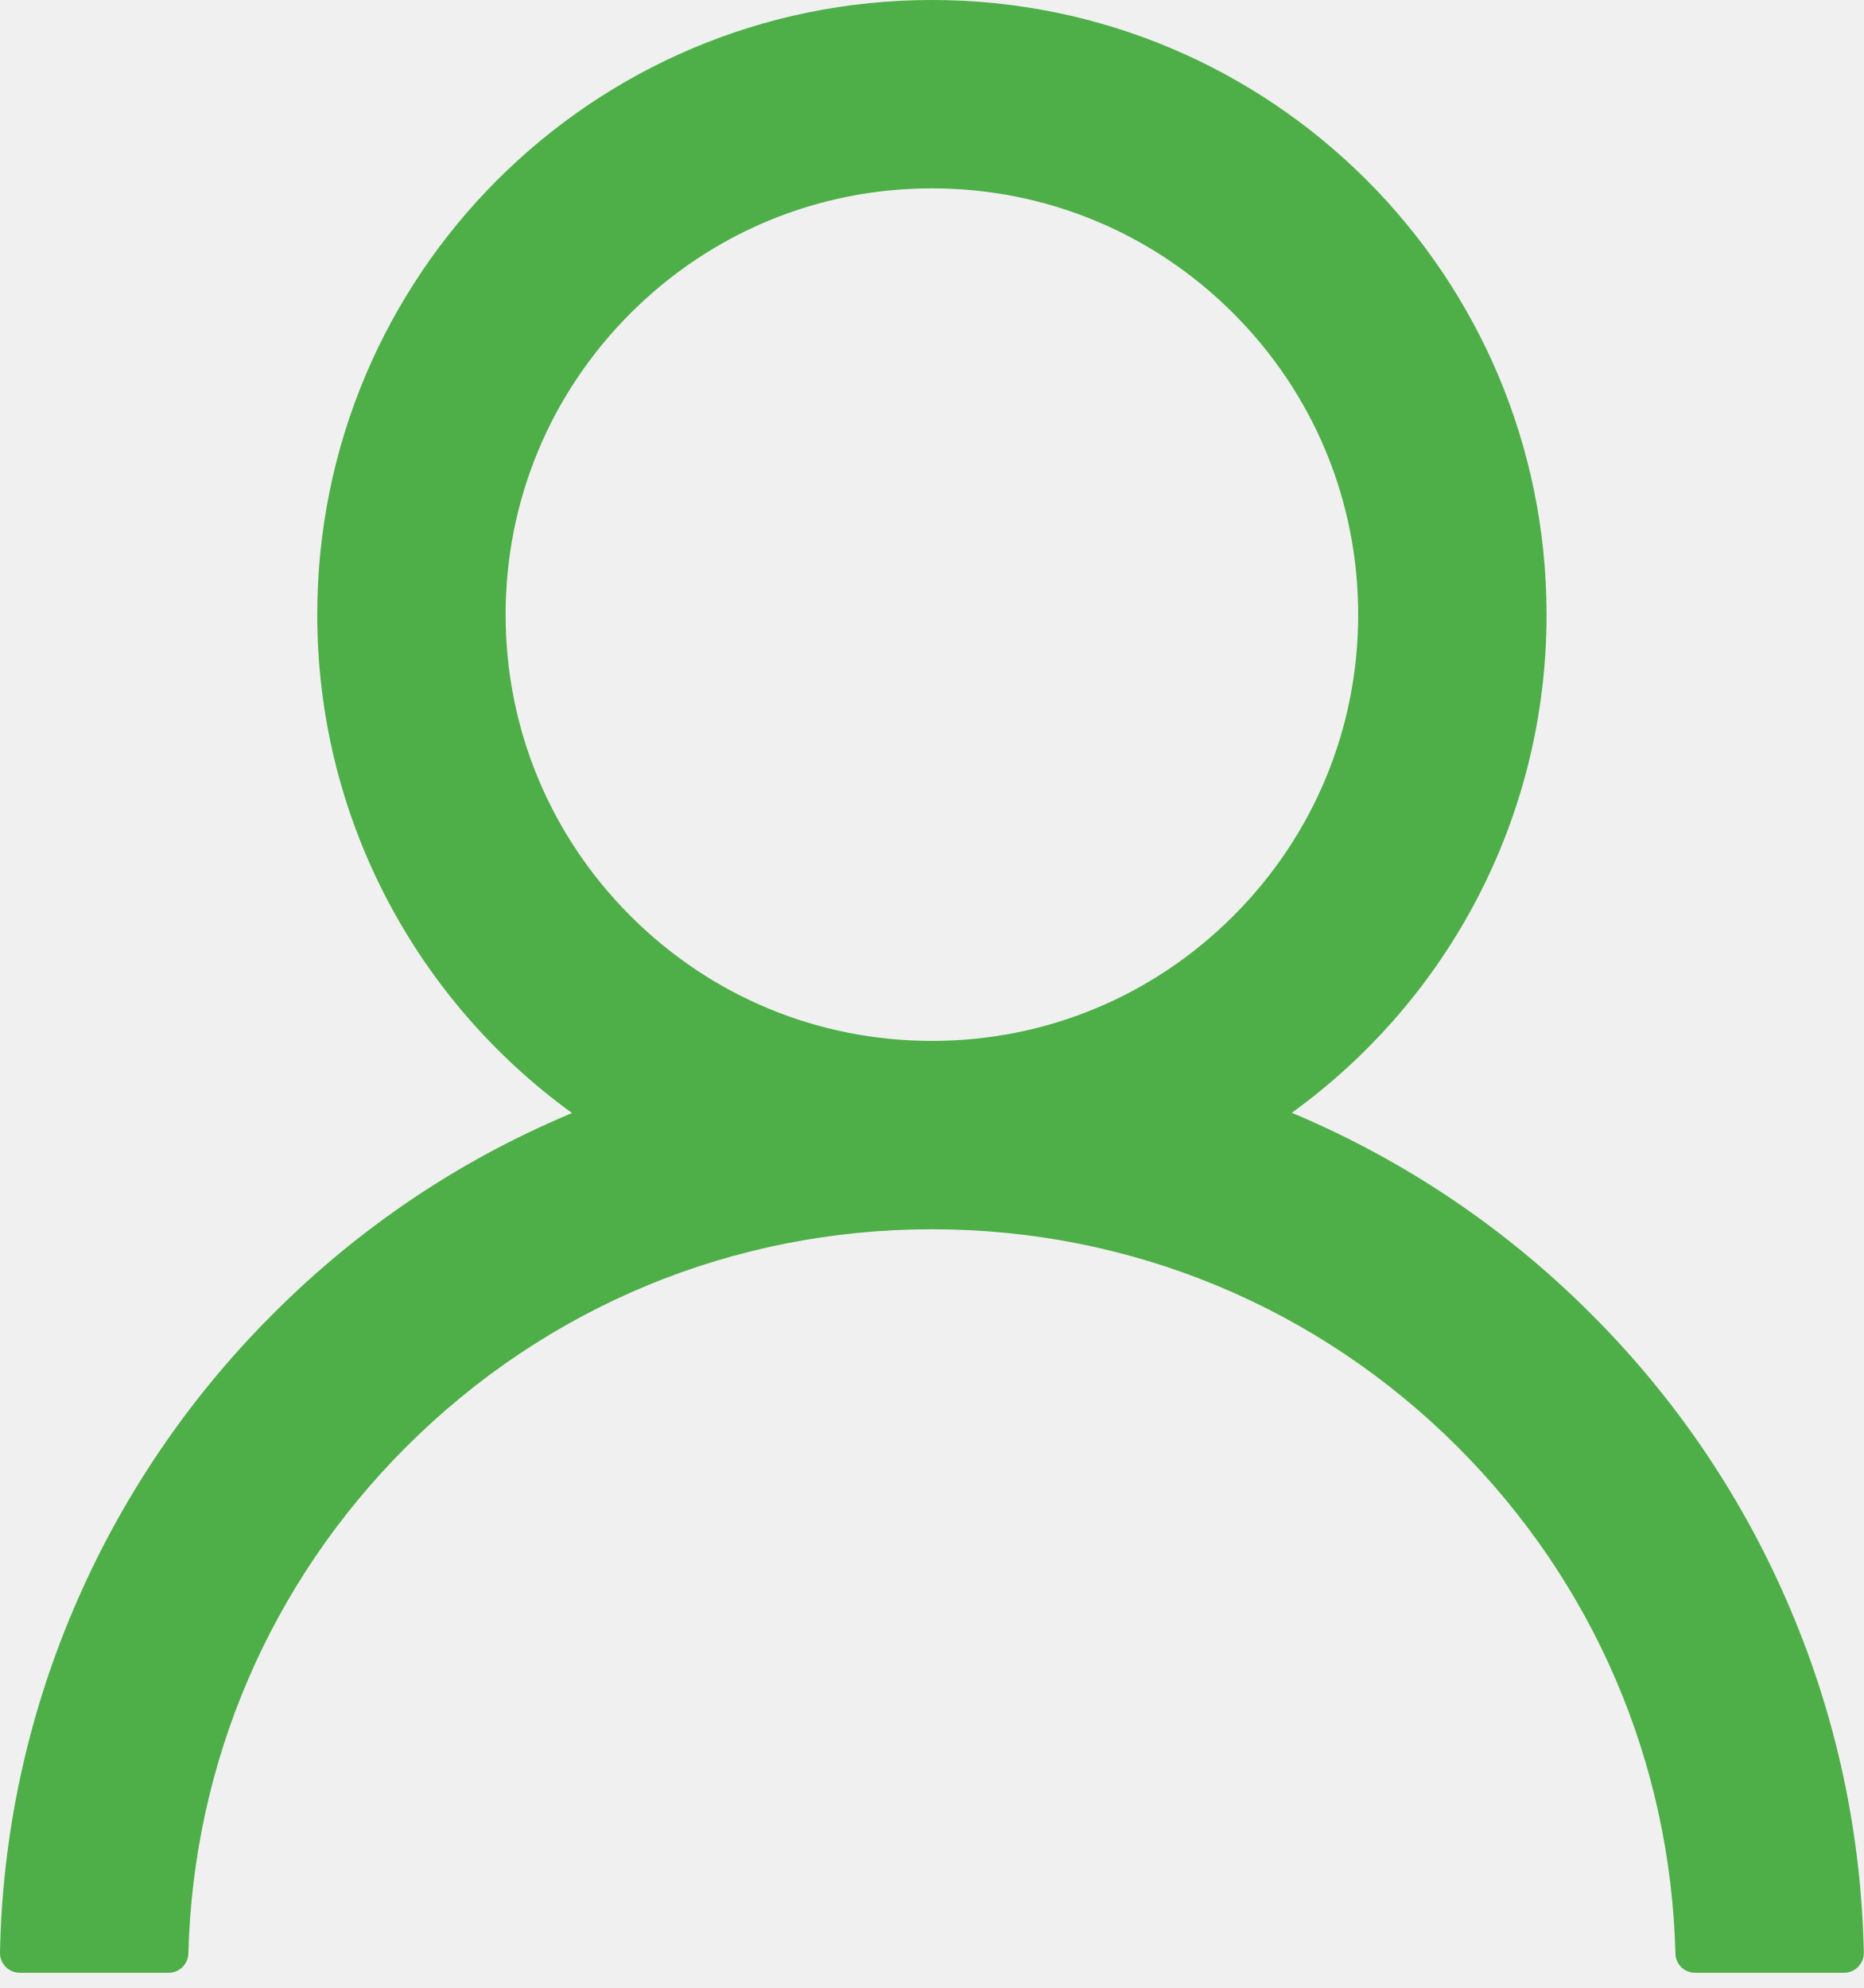
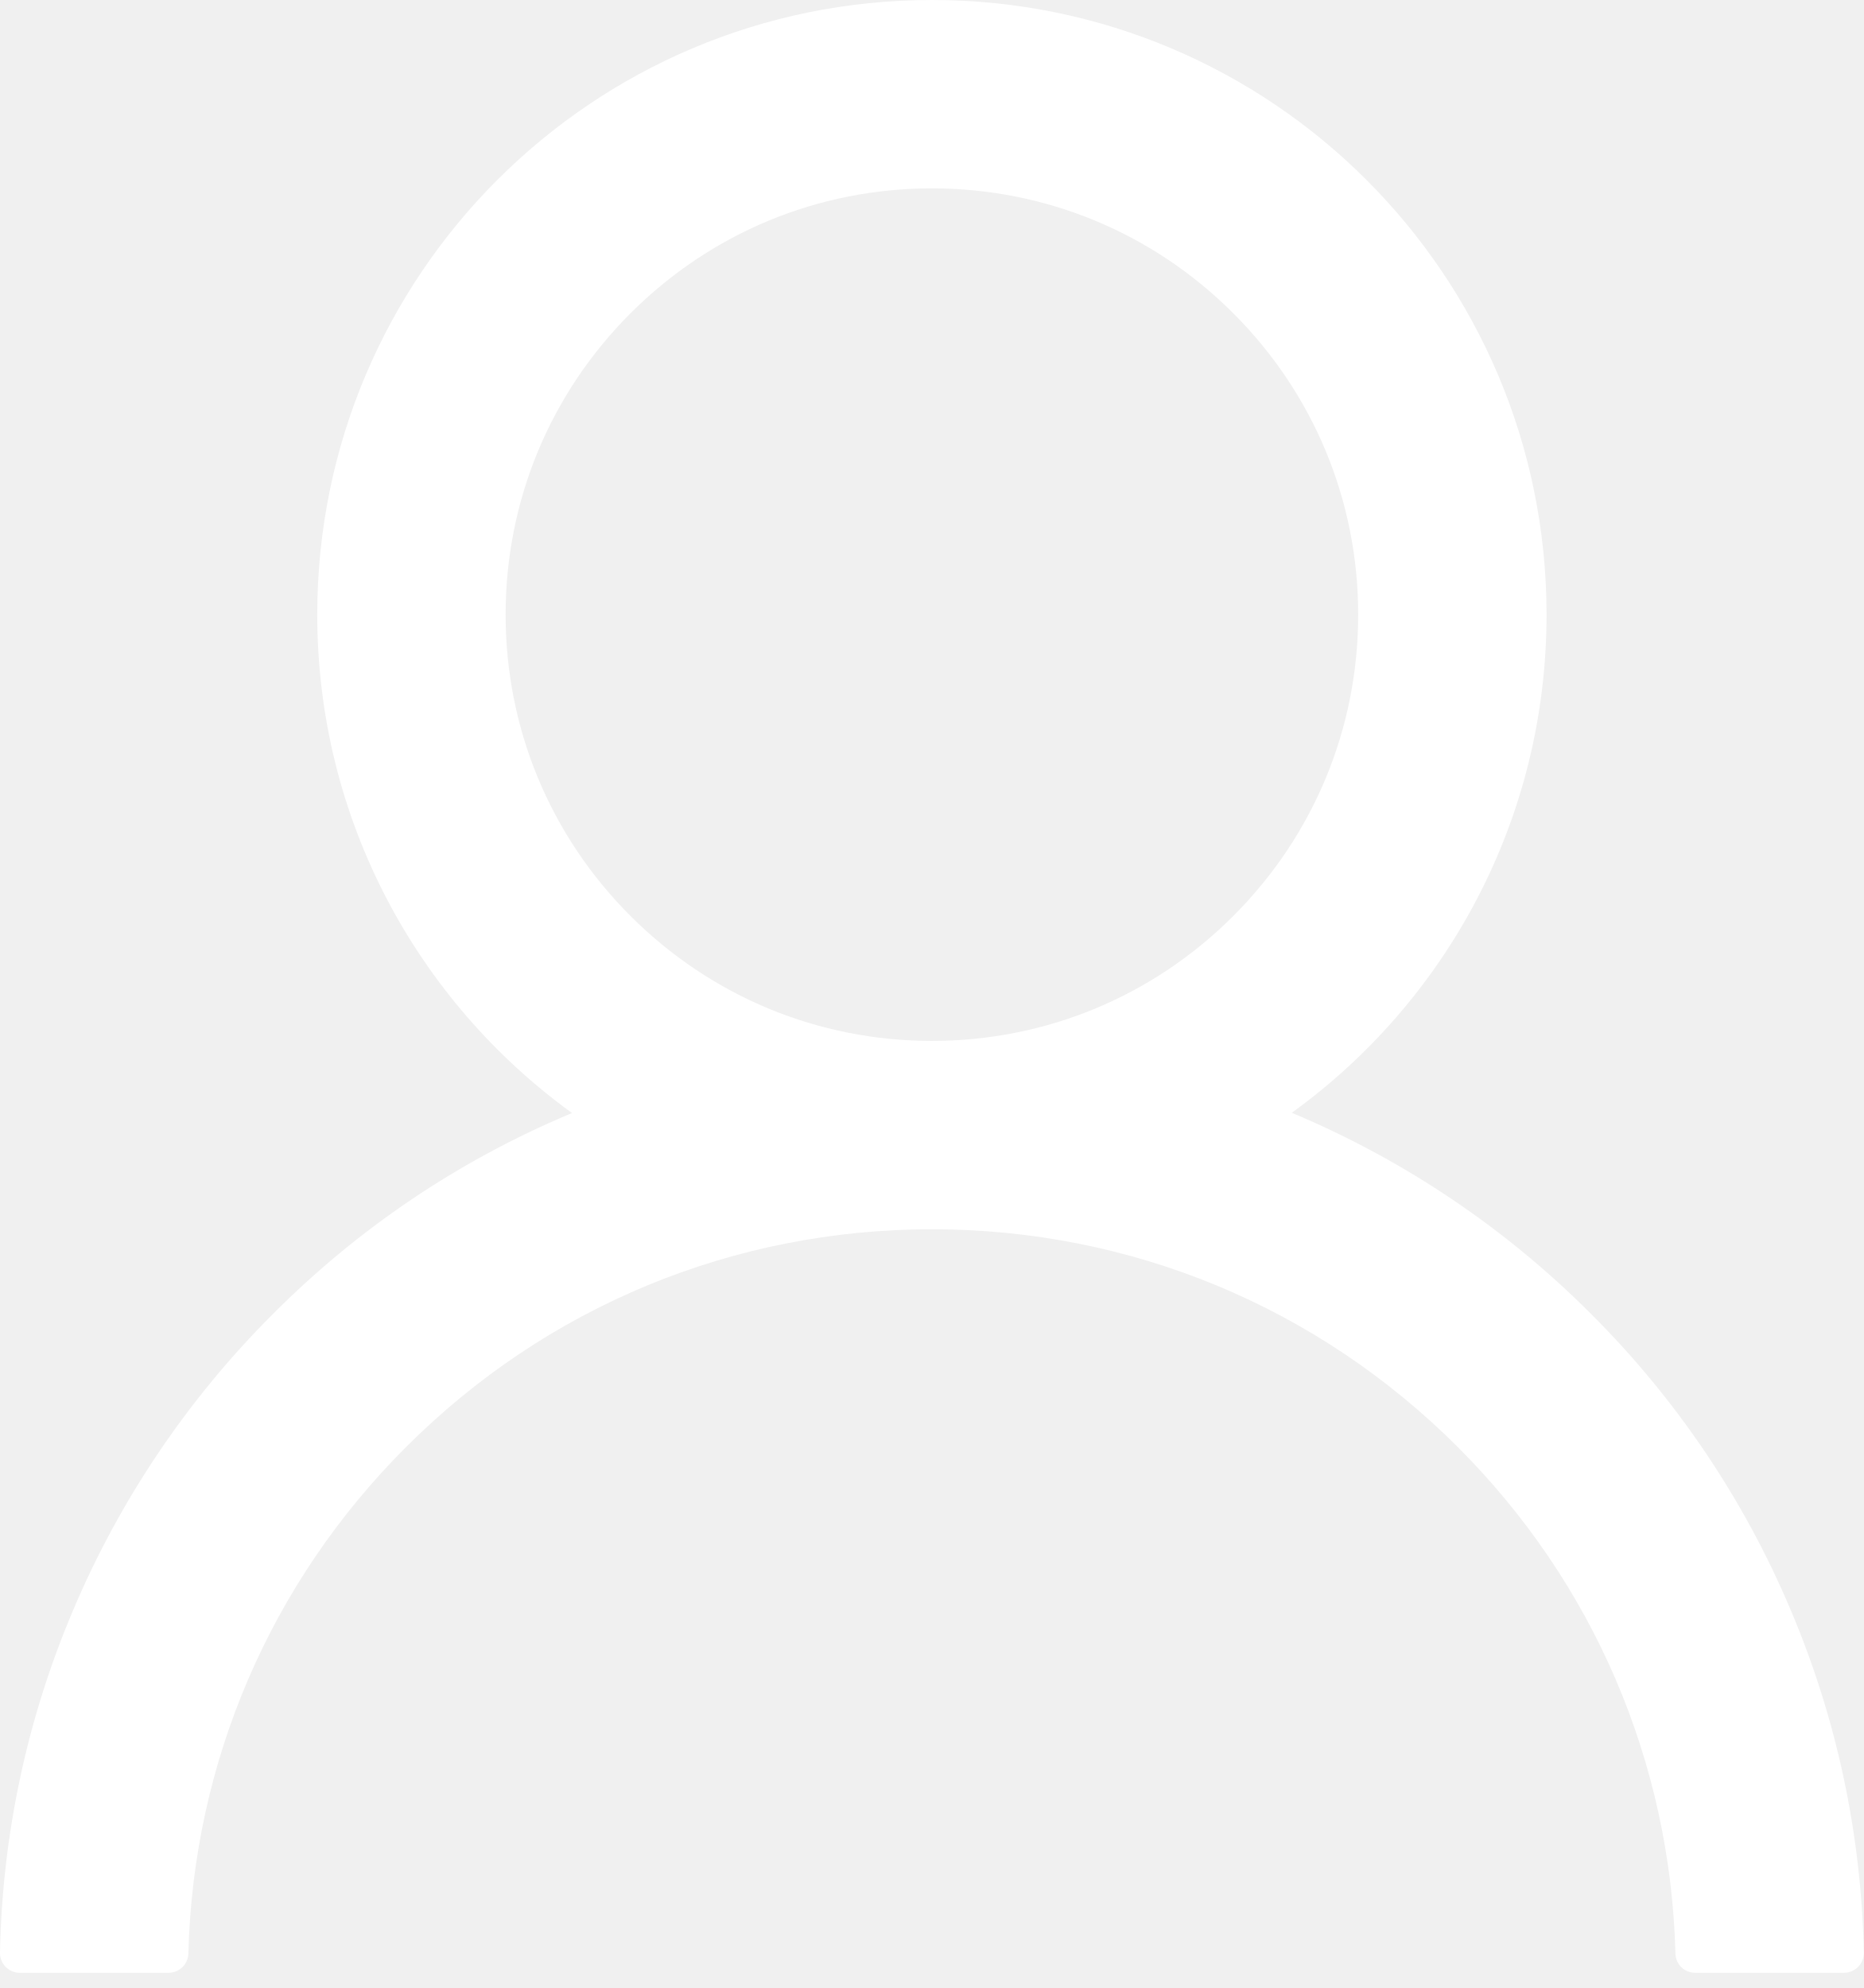
<svg xmlns="http://www.w3.org/2000/svg" width="60" height="64" viewBox="0 0 60 64" fill="none">
-   <path d="M57.646 51.829C56.141 48.264 53.957 45.026 51.215 42.295C48.482 39.556 45.244 37.372 41.681 35.864C41.649 35.848 41.617 35.84 41.585 35.824C46.556 32.234 49.787 26.386 49.787 19.787C49.787 8.856 40.931 0 30 0C19.069 0 10.213 8.856 10.213 19.787C10.213 26.386 13.444 32.234 18.415 35.832C18.383 35.848 18.351 35.856 18.319 35.872C14.745 37.38 11.537 39.542 8.785 42.303C6.046 45.036 3.862 48.274 2.354 51.837C0.872 55.326 0.073 59.066 0 62.856C-0.002 62.941 0.013 63.026 0.044 63.105C0.075 63.184 0.122 63.257 0.181 63.318C0.241 63.379 0.312 63.427 0.39 63.46C0.469 63.493 0.553 63.51 0.638 63.51H5.426C5.777 63.51 6.056 63.231 6.064 62.888C6.224 56.728 8.697 50.96 13.069 46.587C17.593 42.064 23.601 39.574 30 39.574C36.399 39.574 42.407 42.064 46.931 46.587C51.303 50.96 53.776 56.728 53.936 62.888C53.944 63.239 54.223 63.51 54.574 63.51H59.361C59.447 63.51 59.531 63.493 59.609 63.46C59.688 63.427 59.759 63.379 59.819 63.318C59.878 63.257 59.925 63.184 59.956 63.105C59.987 63.026 60.002 62.941 60 62.856C59.92 59.042 59.13 55.332 57.646 51.829ZM30 33.51C26.338 33.51 22.891 32.082 20.298 29.489C17.705 26.896 16.277 23.449 16.277 19.787C16.277 16.125 17.705 12.678 20.298 10.085C22.891 7.492 26.338 6.064 30 6.064C33.662 6.064 37.109 7.492 39.702 10.085C42.295 12.678 43.723 16.125 43.723 19.787C43.723 23.449 42.295 26.896 39.702 29.489C37.109 32.082 33.662 33.51 30 33.51Z" fill="#4EAF48" />
+   <path d="M57.646 51.829C56.141 48.264 53.957 45.026 51.215 42.295C48.482 39.556 45.244 37.372 41.681 35.864C41.649 35.848 41.617 35.84 41.585 35.824C46.556 32.234 49.787 26.386 49.787 19.787C49.787 8.856 40.931 0 30 0C19.069 0 10.213 8.856 10.213 19.787C10.213 26.386 13.444 32.234 18.415 35.832C18.383 35.848 18.351 35.856 18.319 35.872C14.745 37.38 11.537 39.542 8.785 42.303C6.046 45.036 3.862 48.274 2.354 51.837C0.872 55.326 0.073 59.066 0 62.856C-0.002 62.941 0.013 63.026 0.044 63.105C0.075 63.184 0.122 63.257 0.181 63.318C0.241 63.379 0.312 63.427 0.39 63.46C0.469 63.493 0.553 63.51 0.638 63.51H5.426C5.777 63.51 6.056 63.231 6.064 62.888C6.224 56.728 8.697 50.96 13.069 46.587C17.593 42.064 23.601 39.574 30 39.574C36.399 39.574 42.407 42.064 46.931 46.587C51.303 50.96 53.776 56.728 53.936 62.888C53.944 63.239 54.223 63.51 54.574 63.51H59.361C59.447 63.51 59.531 63.493 59.609 63.46C59.688 63.427 59.759 63.379 59.819 63.318C59.878 63.257 59.925 63.184 59.956 63.105C59.987 63.026 60.002 62.941 60 62.856C59.92 59.042 59.13 55.332 57.646 51.829ZM30 33.51C26.338 33.51 22.891 32.082 20.298 29.489C17.705 26.896 16.277 23.449 16.277 19.787C16.277 16.125 17.705 12.678 20.298 10.085C22.891 7.492 26.338 6.064 30 6.064C33.662 6.064 37.109 7.492 39.702 10.085C42.295 12.678 43.723 16.125 43.723 19.787C43.723 23.449 42.295 26.896 39.702 29.489C37.109 32.082 33.662 33.51 30 33.51Z" fill="#fff" />
</svg>
